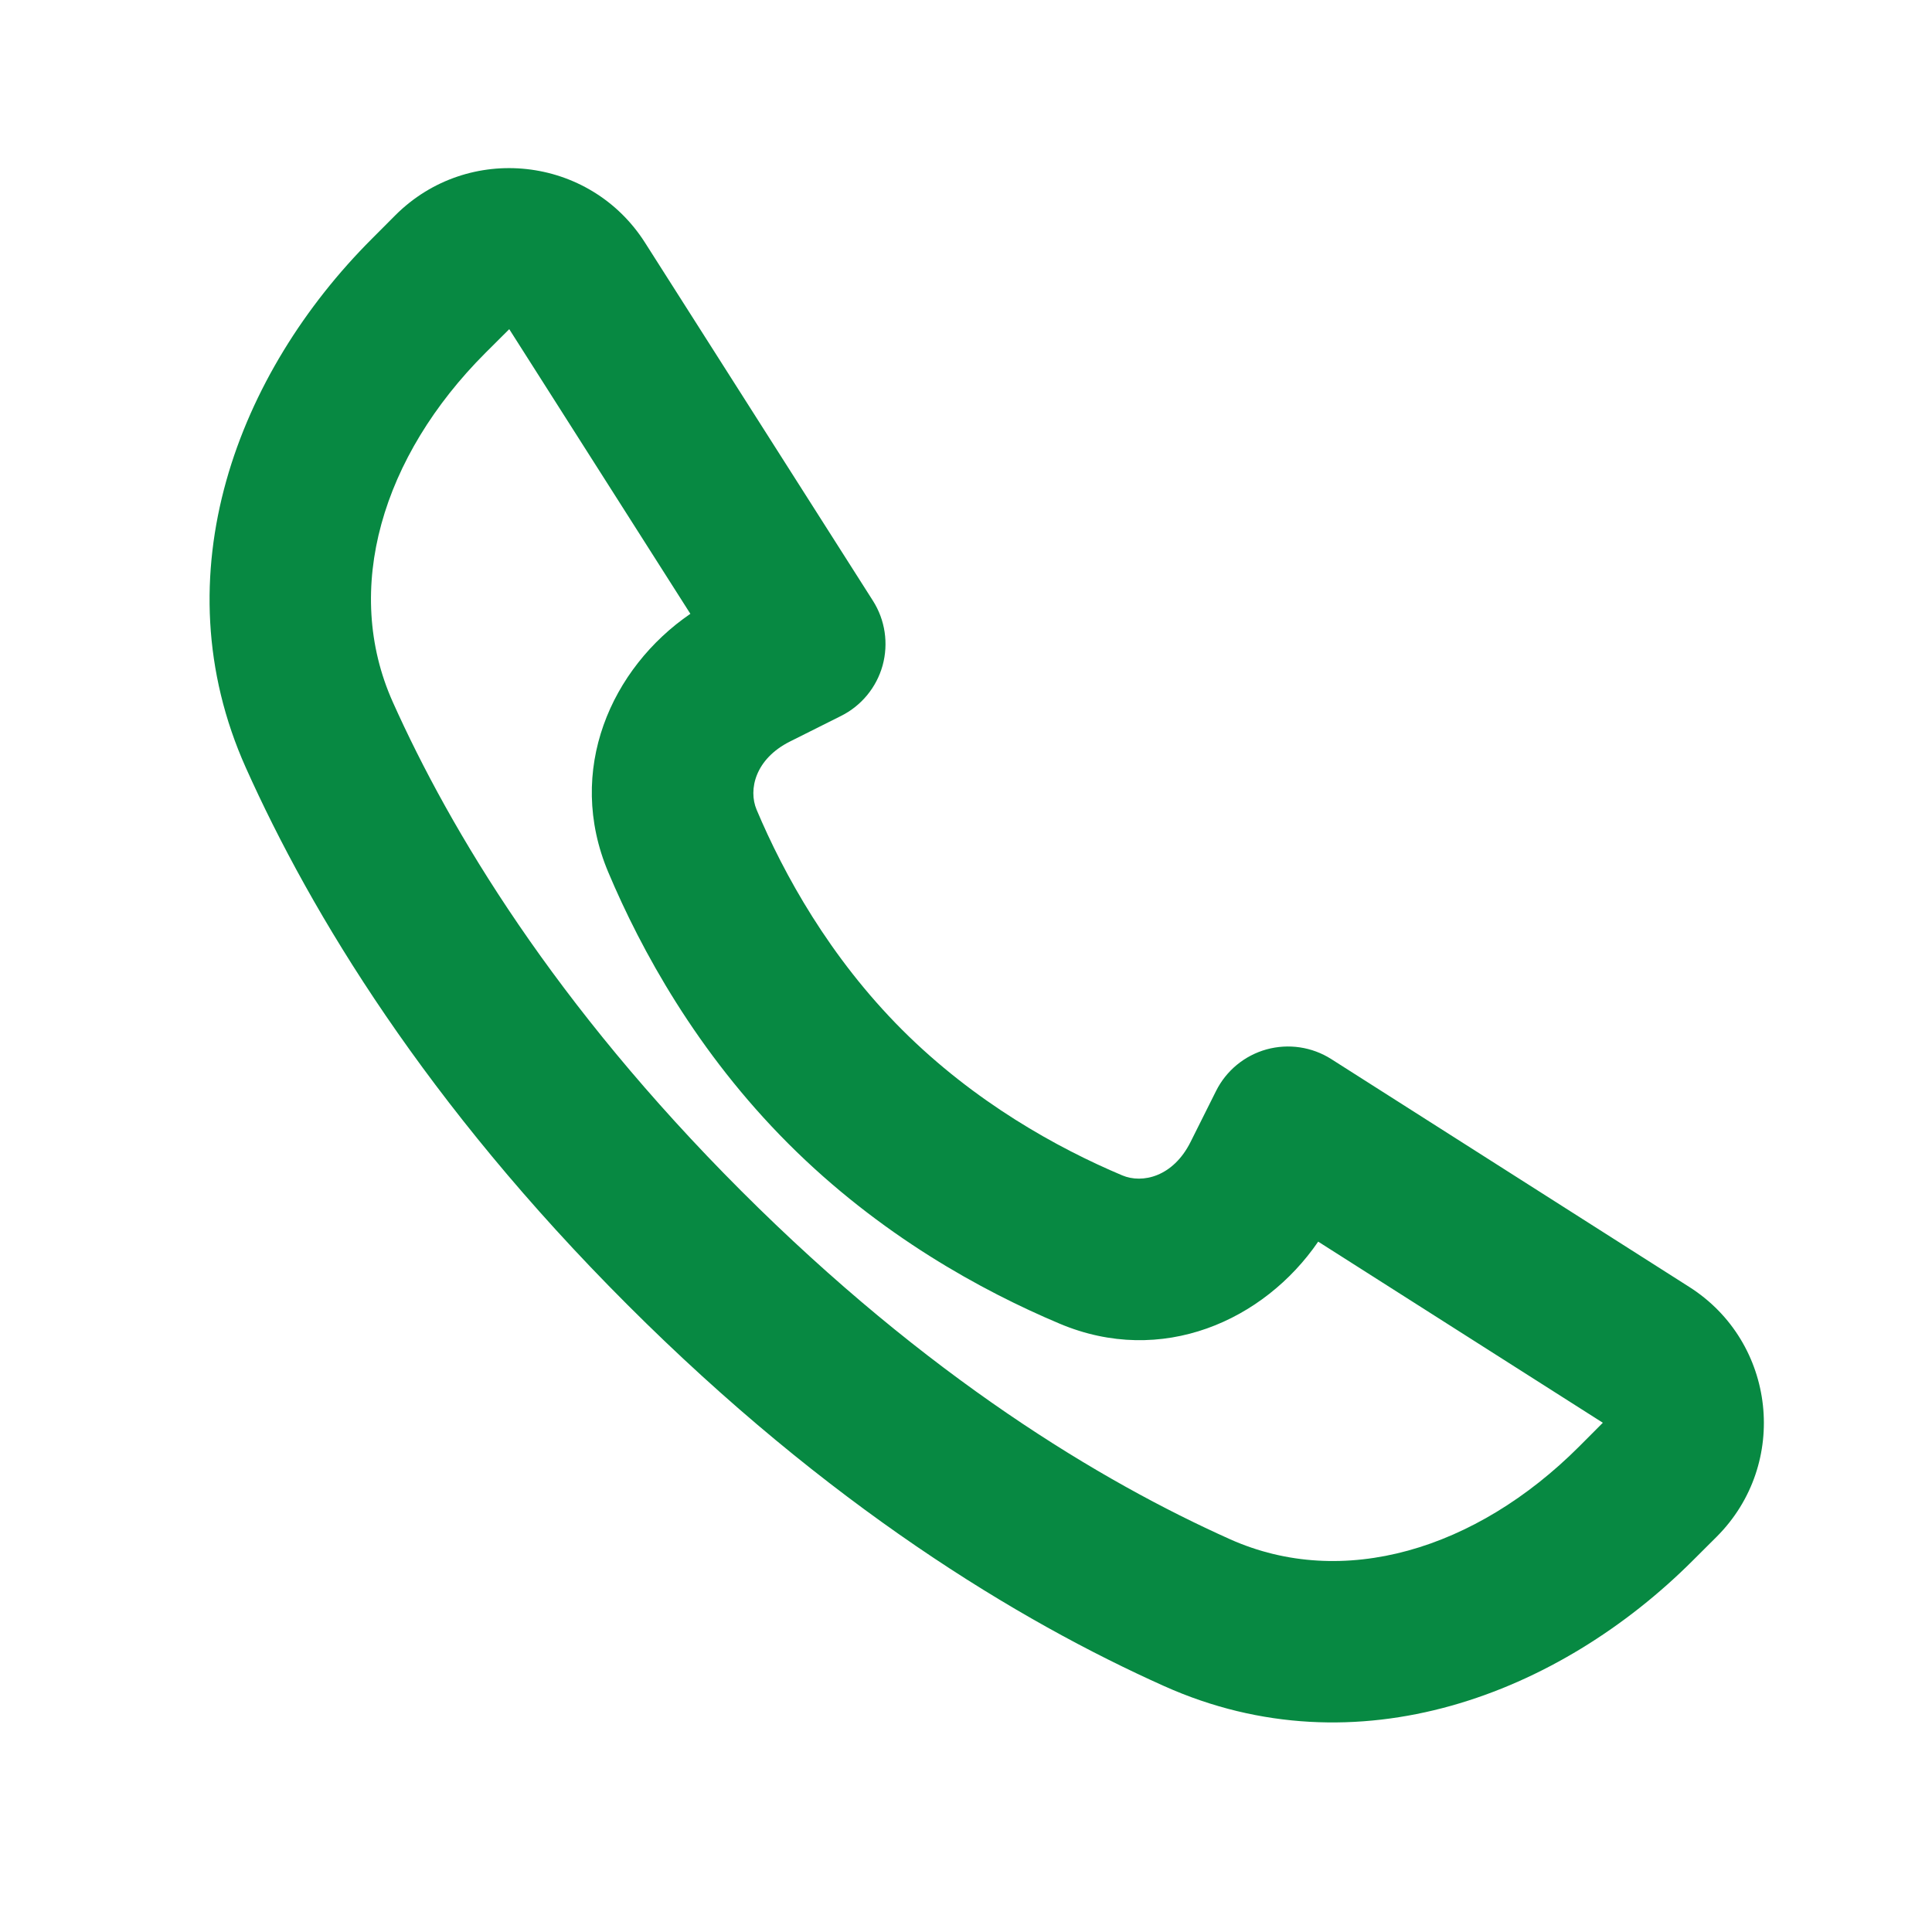
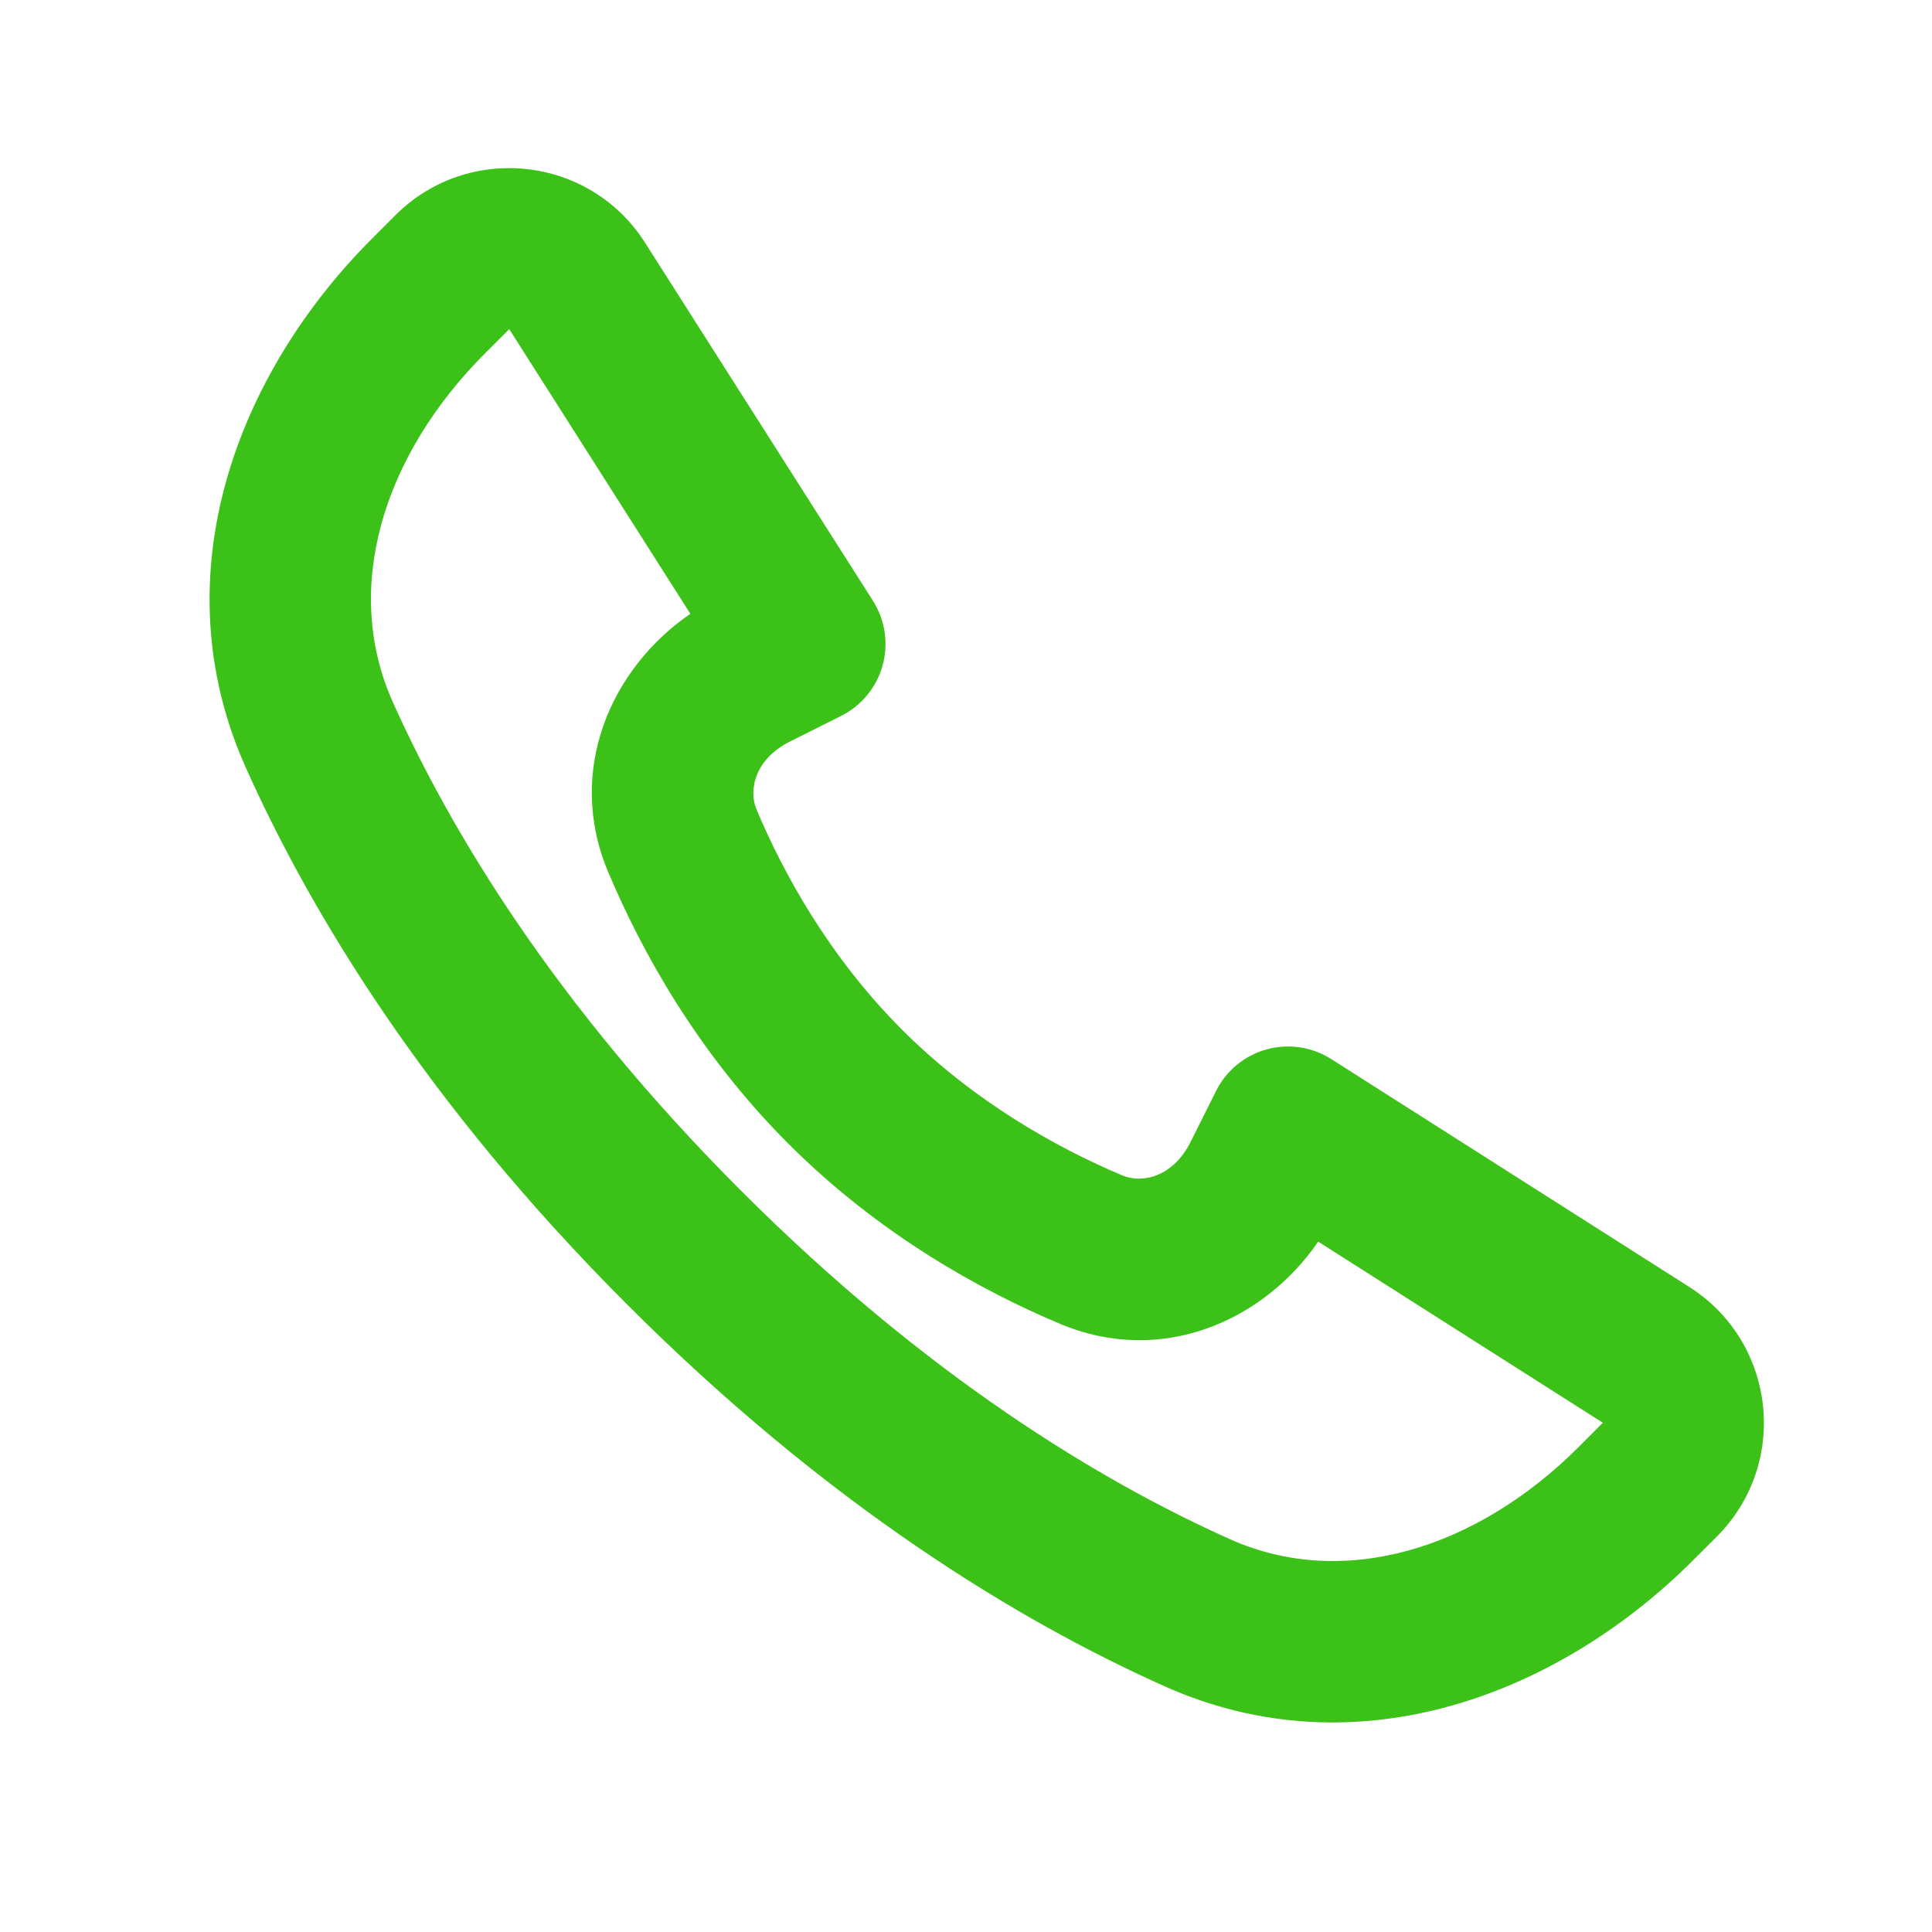
<svg xmlns="http://www.w3.org/2000/svg" width="800px" height="800px" viewBox="0 0 24 24" fill="none">
-   <path fill-rule="evenodd" clip-rule="evenodd" d="M9.207 14.793C11.525 17.111 13.678 18.403 15.28 19.121C16.679 19.747 18.33 19.256 19.617 17.969L19.911 17.674L16.375 15.424C15.703 16.405 14.432 16.979 13.163 16.443C12.202 16.038 10.93 15.345 9.793 14.207C8.656 13.07 7.962 11.798 7.557 10.837C7.021 9.568 7.595 8.297 8.576 7.625L6.326 4.089L6.031 4.383C4.744 5.67 4.253 7.321 4.879 8.72C5.597 10.322 6.889 12.475 9.207 14.793ZM14.463 20.946C12.648 20.133 10.29 18.705 7.793 16.207C5.295 13.71 3.867 11.352 3.054 9.537C1.978 7.136 2.96 4.626 4.617 2.969L4.911 2.674C5.816 1.77 7.326 1.935 8.013 3.015L10.844 7.463C10.996 7.702 11.039 7.994 10.964 8.267C10.888 8.54 10.7 8.768 10.447 8.894L9.814 9.211C9.382 9.427 9.293 9.808 9.399 10.059C9.738 10.862 10.305 11.89 11.207 12.793C12.11 13.695 13.138 14.262 13.941 14.601C14.192 14.707 14.573 14.618 14.789 14.187L15.106 13.553C15.232 13.3 15.46 13.112 15.733 13.036C16.006 12.961 16.298 13.004 16.537 13.156L20.985 15.987C22.065 16.674 22.23 18.184 21.326 19.089L21.031 19.383C19.374 21.041 16.864 22.022 14.463 20.946Z" fill="#078942" />
+   <path fill-rule="evenodd" clip-rule="evenodd" d="M9.207 14.793C11.525 17.111 13.678 18.403 15.28 19.121C16.679 19.747 18.33 19.256 19.617 17.969L19.911 17.674L16.375 15.424C15.703 16.405 14.432 16.979 13.163 16.443C12.202 16.038 10.93 15.345 9.793 14.207C8.656 13.07 7.962 11.798 7.557 10.837C7.021 9.568 7.595 8.297 8.576 7.625L6.326 4.089L6.031 4.383C4.744 5.67 4.253 7.321 4.879 8.72C5.597 10.322 6.889 12.475 9.207 14.793ZM14.463 20.946C12.648 20.133 10.29 18.705 7.793 16.207C5.295 13.71 3.867 11.352 3.054 9.537C1.978 7.136 2.96 4.626 4.617 2.969L4.911 2.674C5.816 1.77 7.326 1.935 8.013 3.015L10.844 7.463C10.996 7.702 11.039 7.994 10.964 8.267C10.888 8.54 10.7 8.768 10.447 8.894L9.814 9.211C9.382 9.427 9.293 9.808 9.399 10.059C9.738 10.862 10.305 11.89 11.207 12.793C12.11 13.695 13.138 14.262 13.941 14.601C14.192 14.707 14.573 14.618 14.789 14.187L15.106 13.553C15.232 13.3 15.46 13.112 15.733 13.036C16.006 12.961 16.298 13.004 16.537 13.156L20.985 15.987C22.065 16.674 22.23 18.184 21.326 19.089L21.031 19.383C19.374 21.041 16.864 22.022 14.463 20.946Z" fill="#3BC117" />
</svg>
